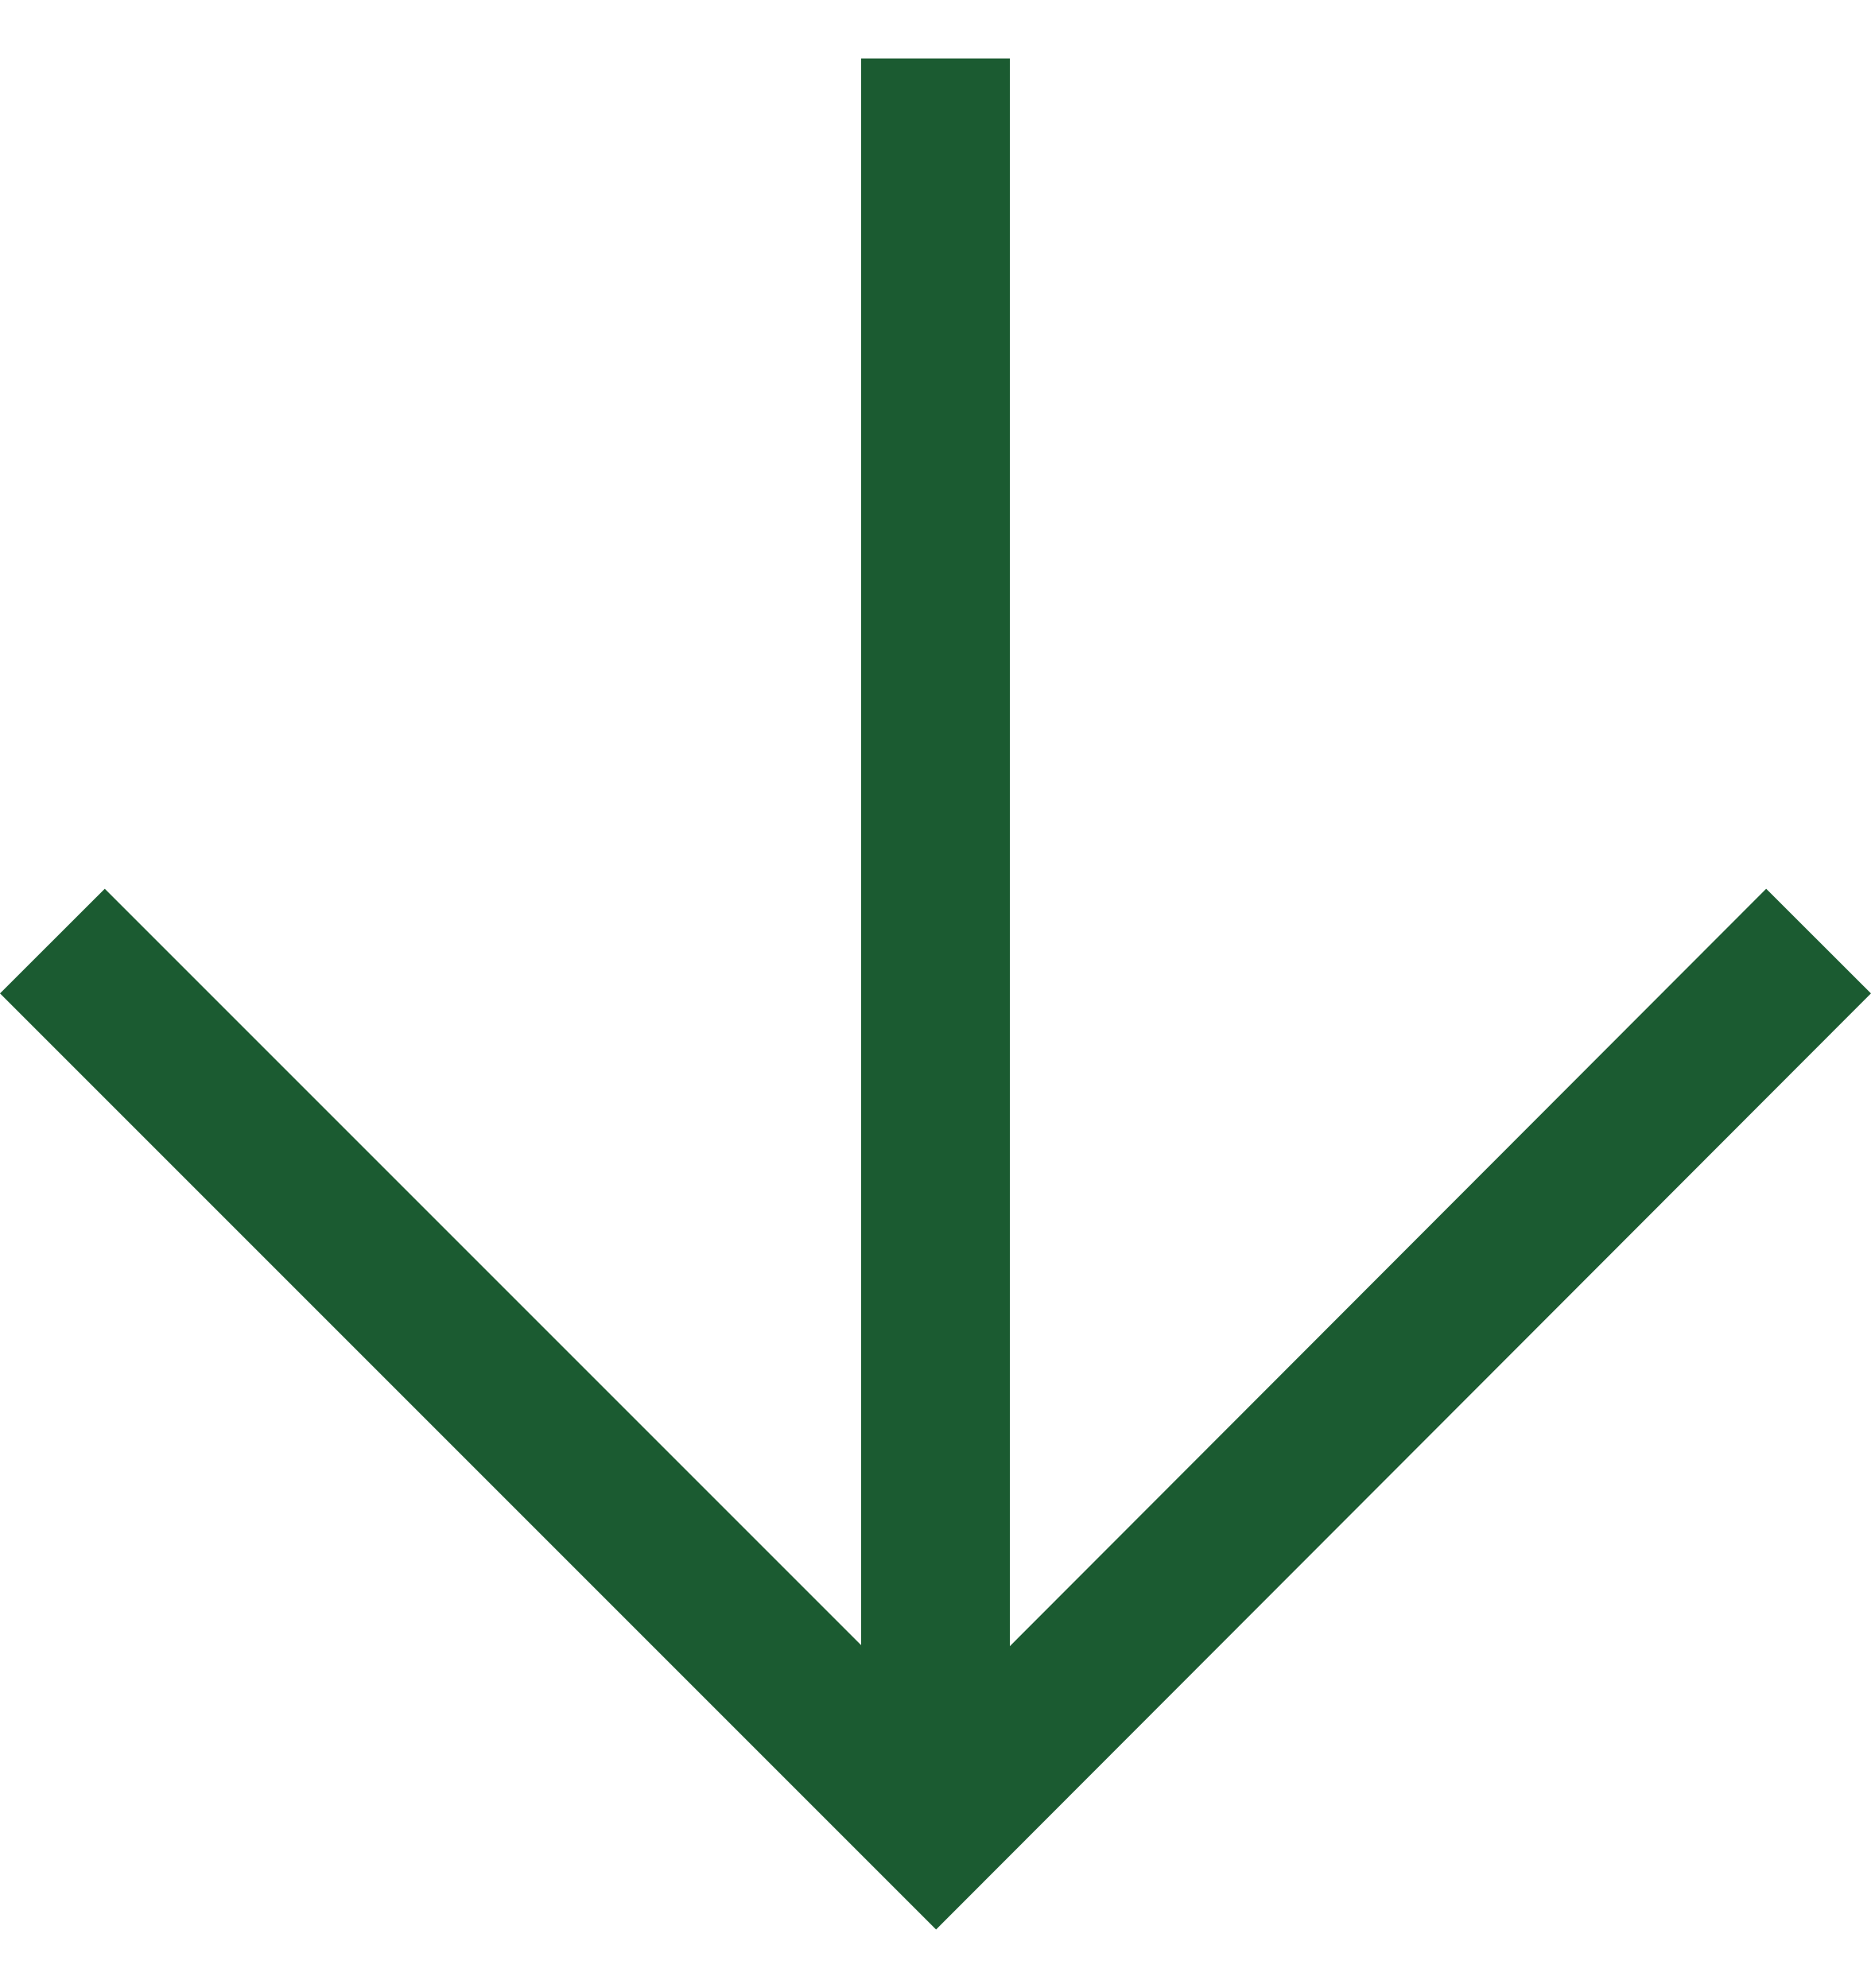
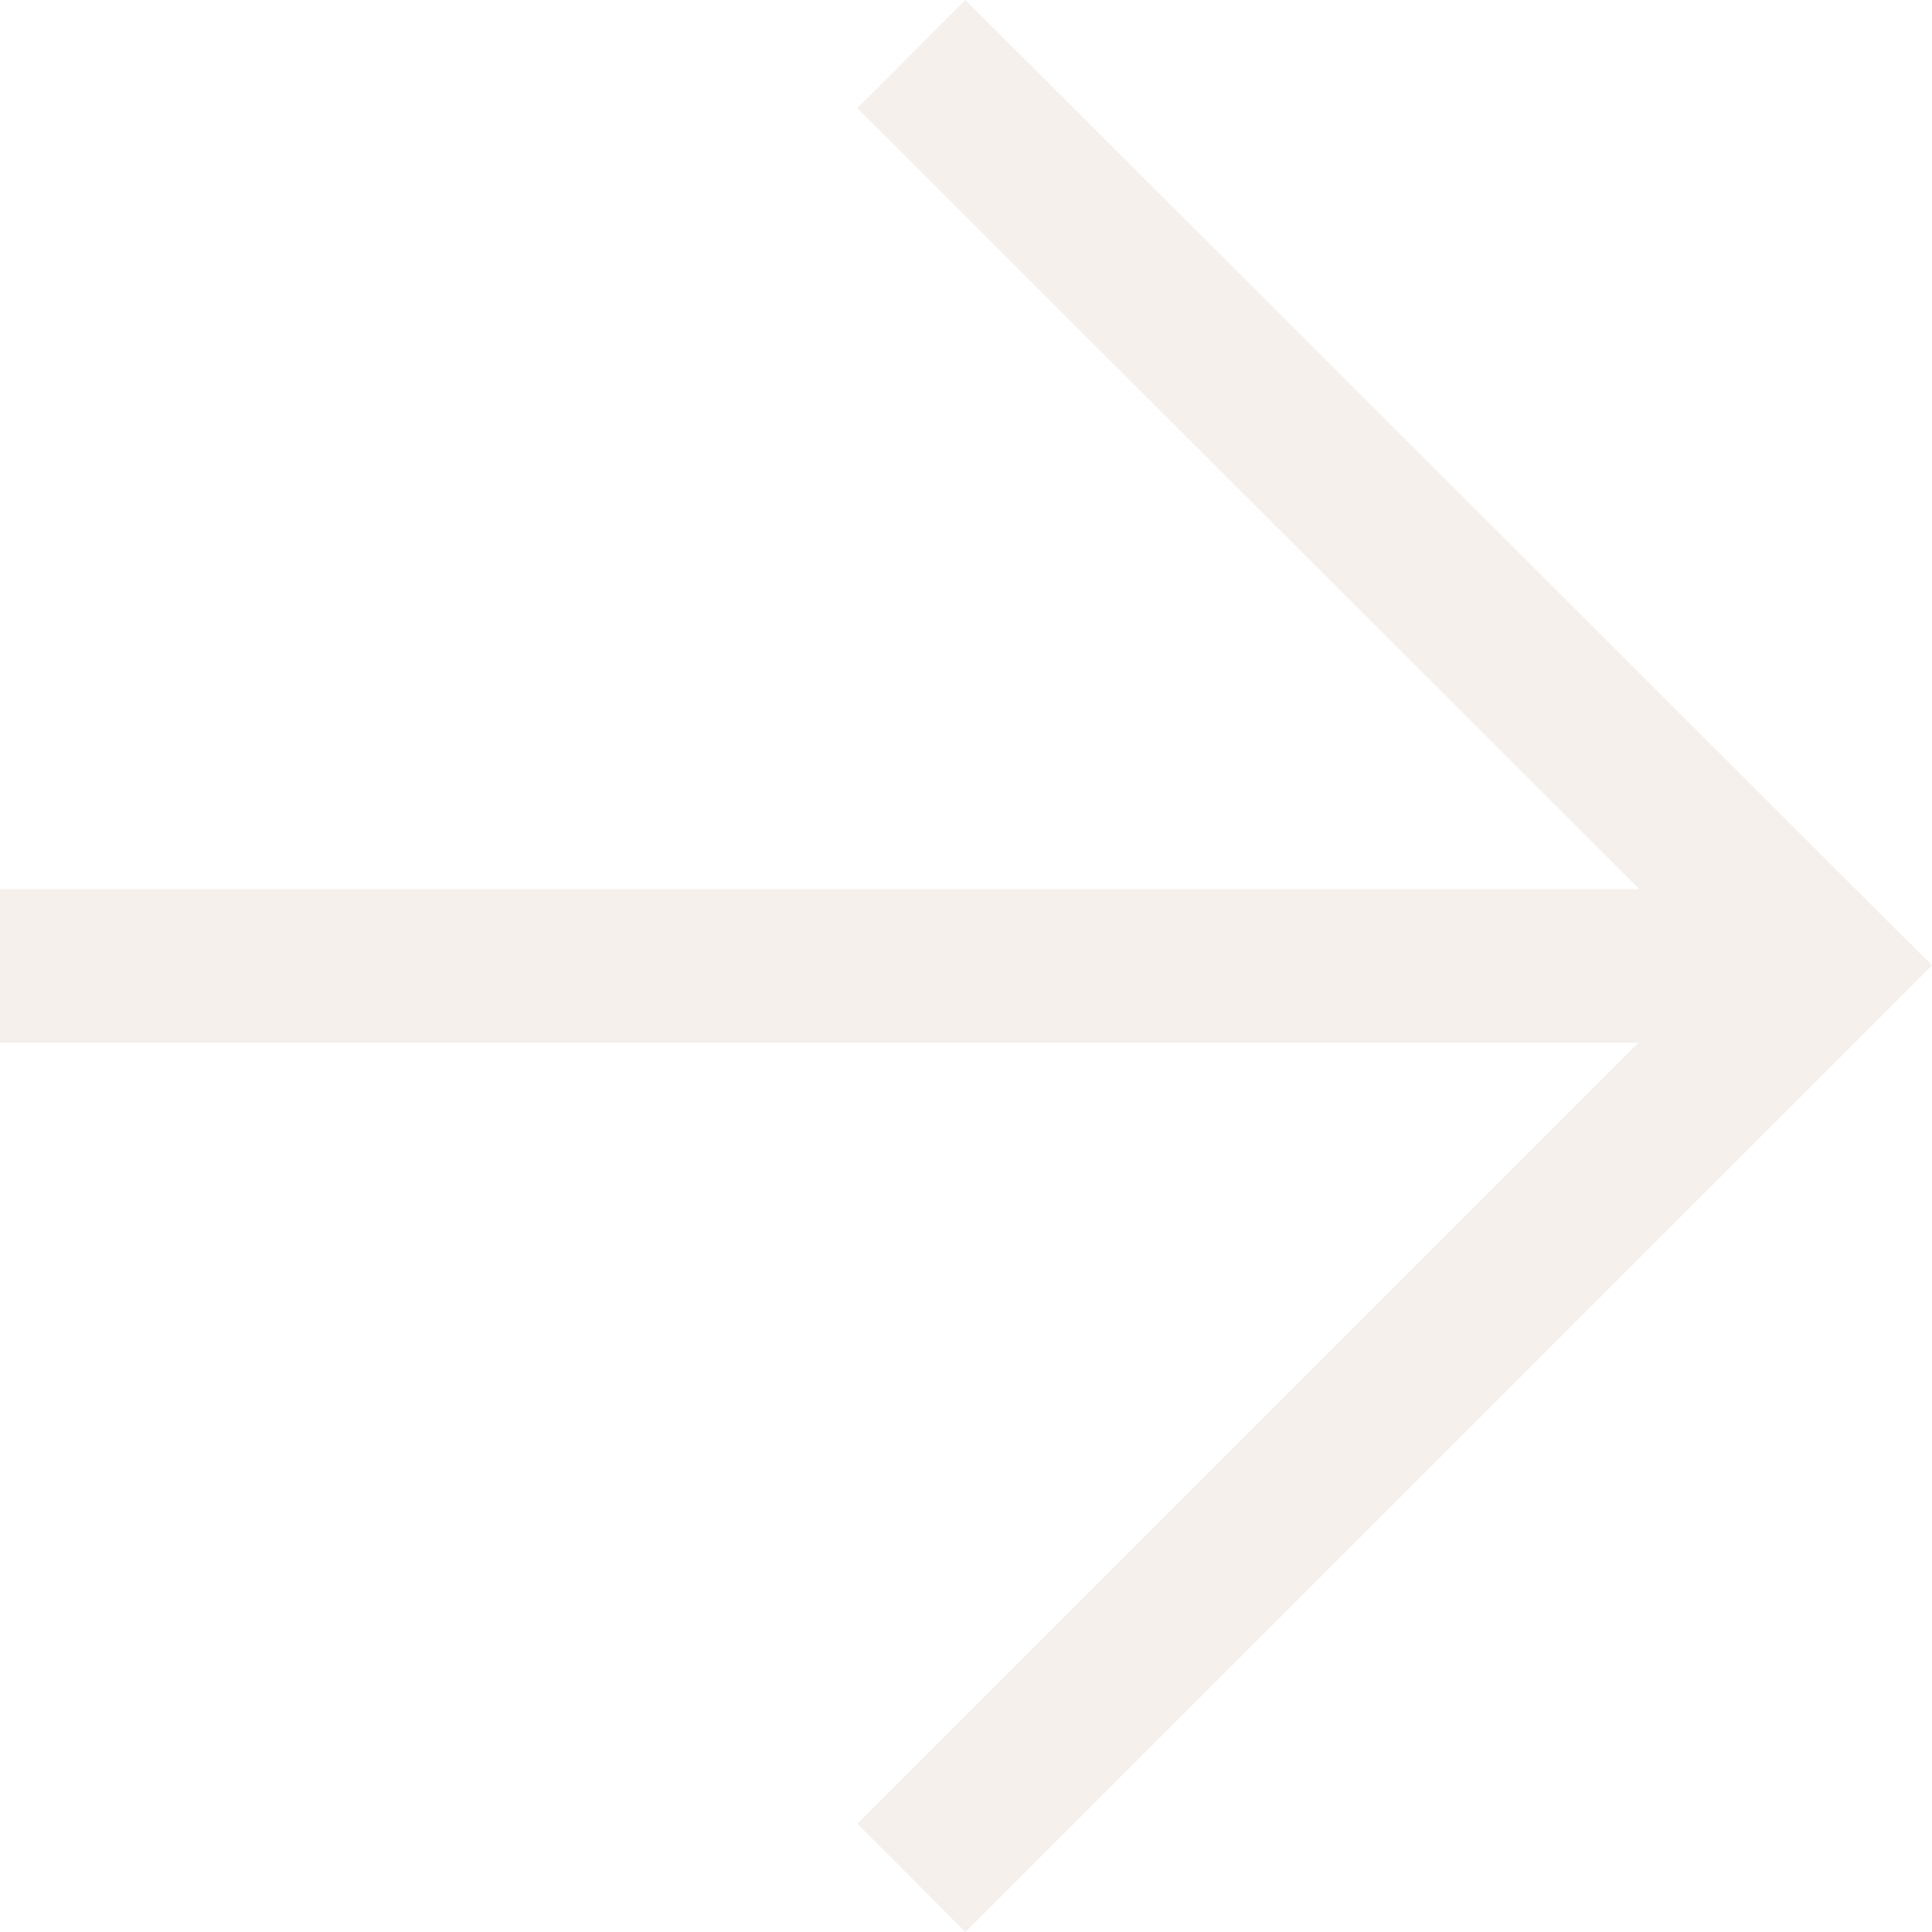
- <svg xmlns="http://www.w3.org/2000/svg" width="16" height="17" viewBox="0 0 16 17" fill="none">
-   <path d="M16 8.495L15.104 7.6L8.636 14.077L8.636 0.5L7.364 0.5L7.364 14.068L0.896 7.6L9.54553e-08 8.495L8.005 16.5L16 8.495Z" fill="#1B5B31" />
+ <svg xmlns="http://www.w3.org/2000/svg" width="16" height="16" viewBox="0 0 16 16" fill="none">
+   <path id="Vector" d="M7.995 -1.20755e-06L7.1 0.896L13.577 7.364L-7.5502e-07 7.364L-6.43745e-07 8.636L13.568 8.636L7.1 15.104L7.995 16L16 7.995L7.995 -1.20755e-06Z" fill="#F5F0EC" />
</svg>
